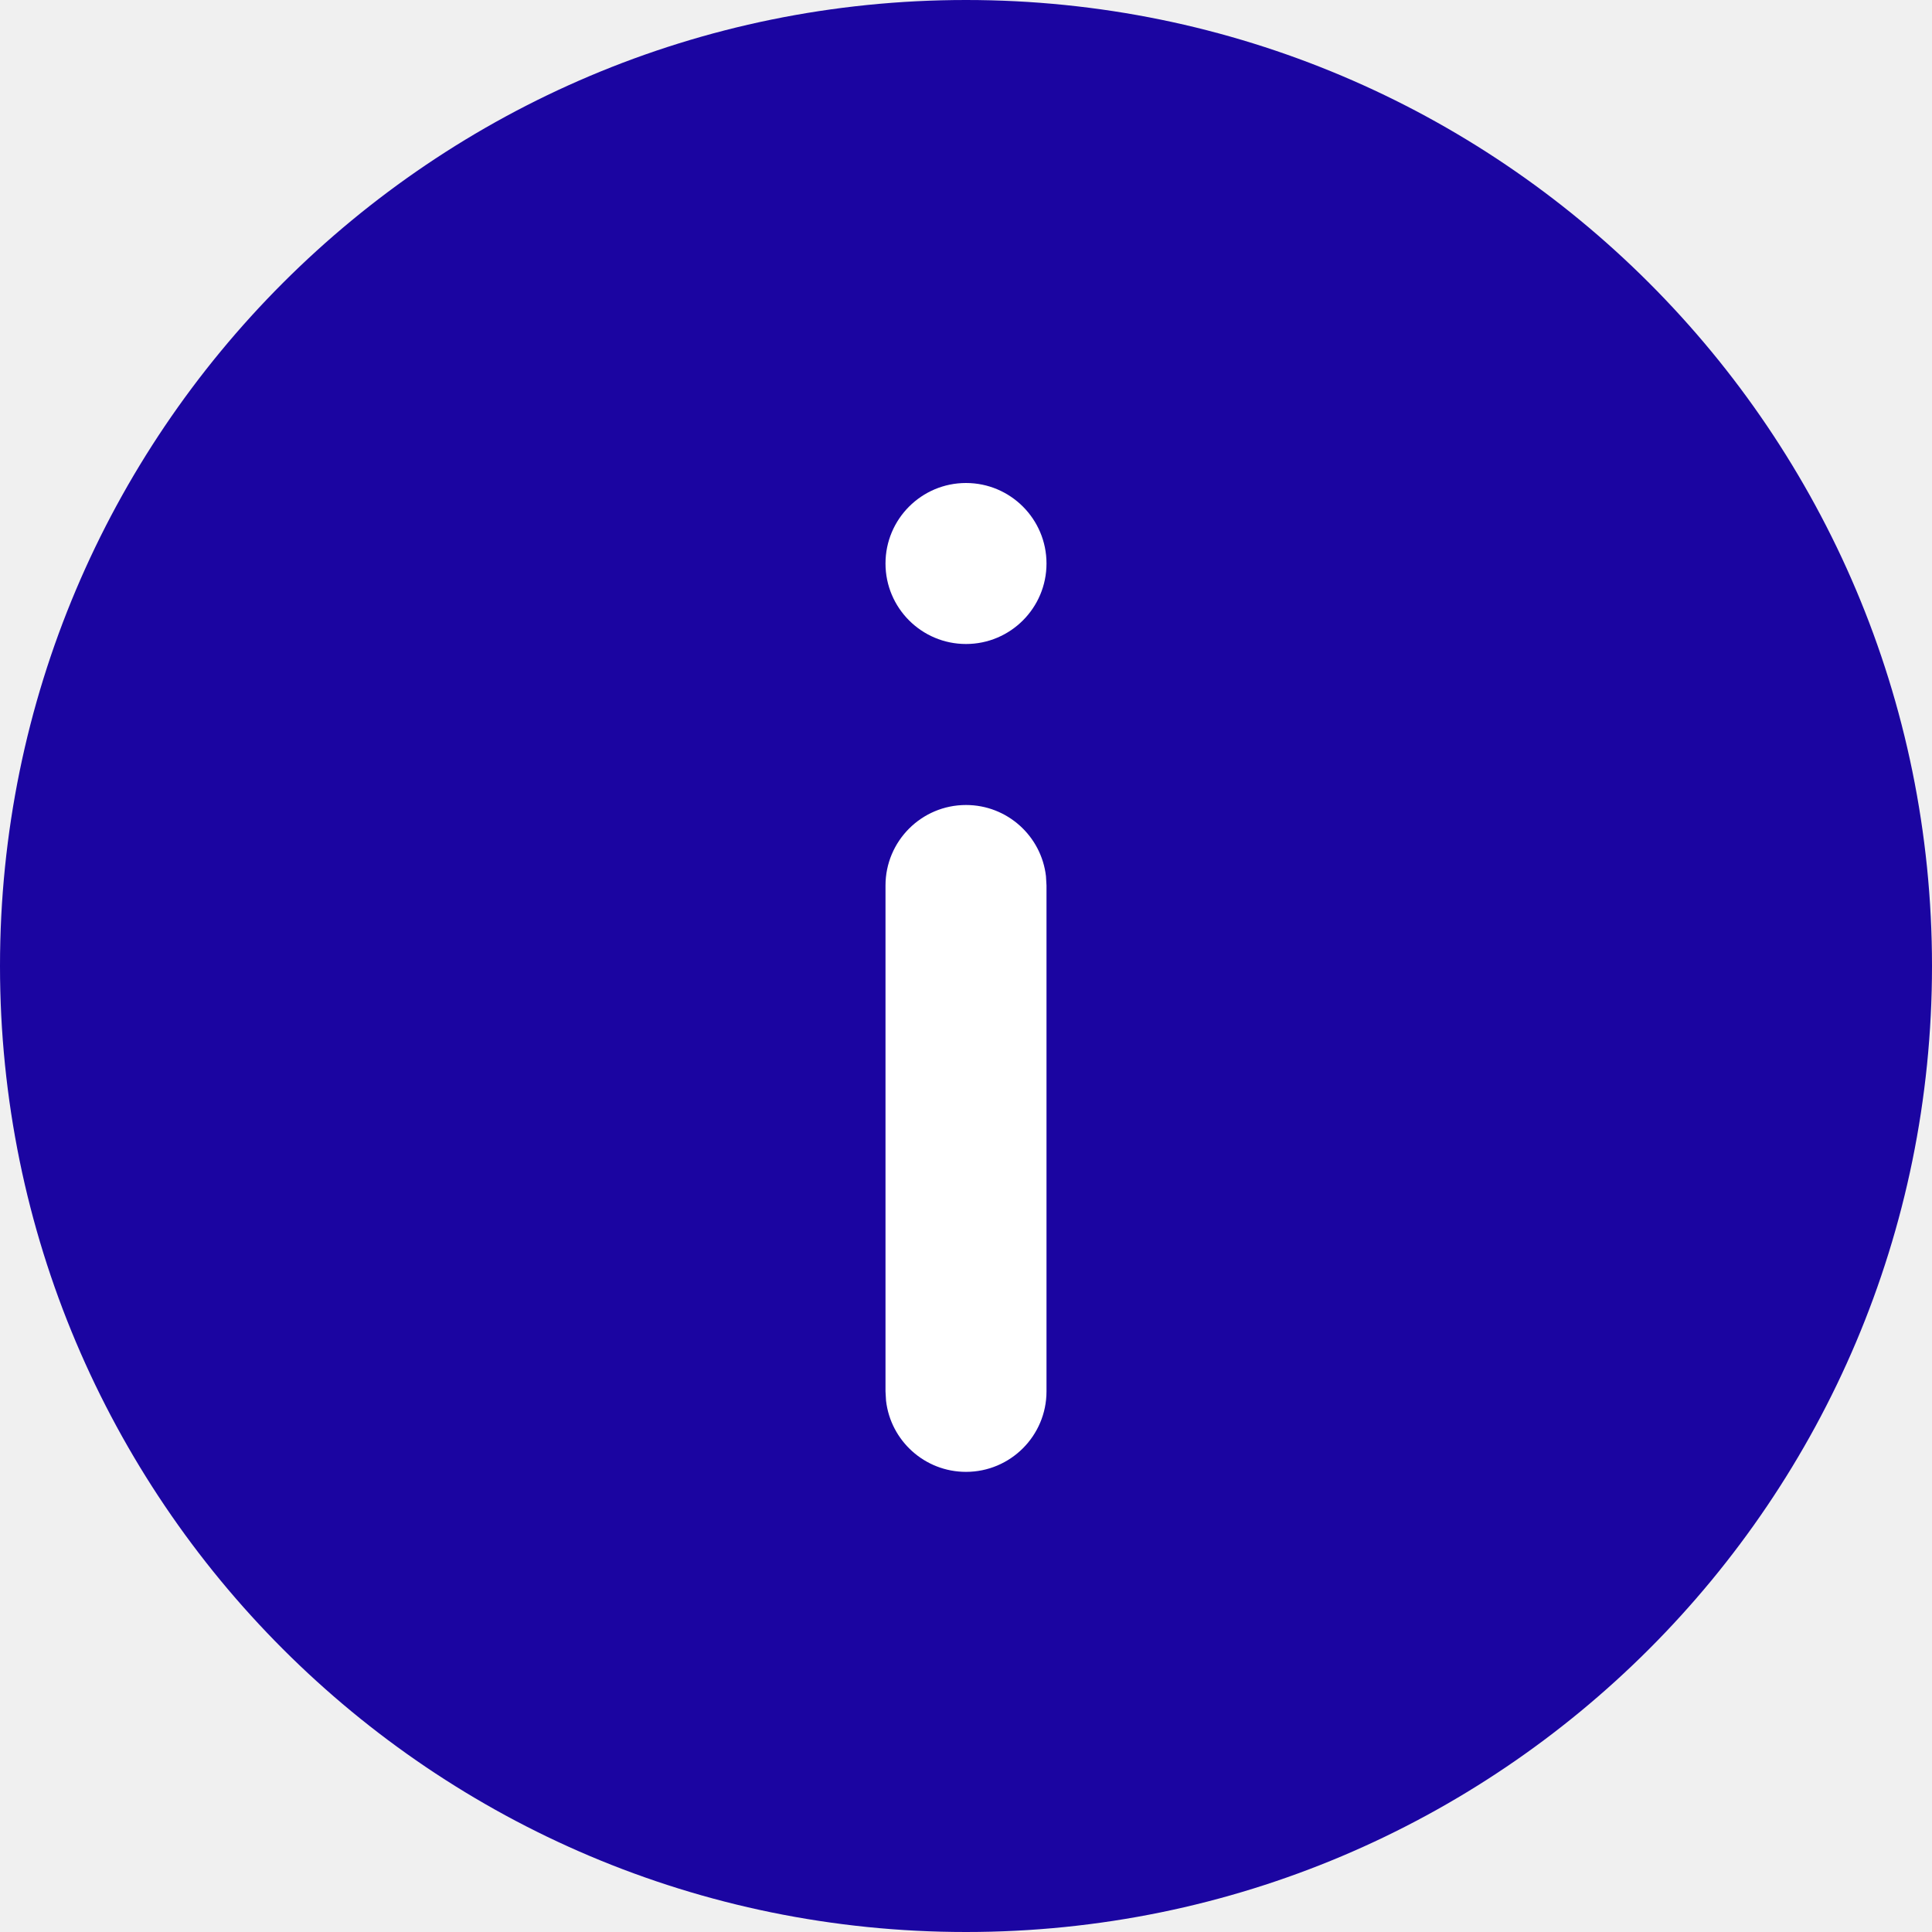
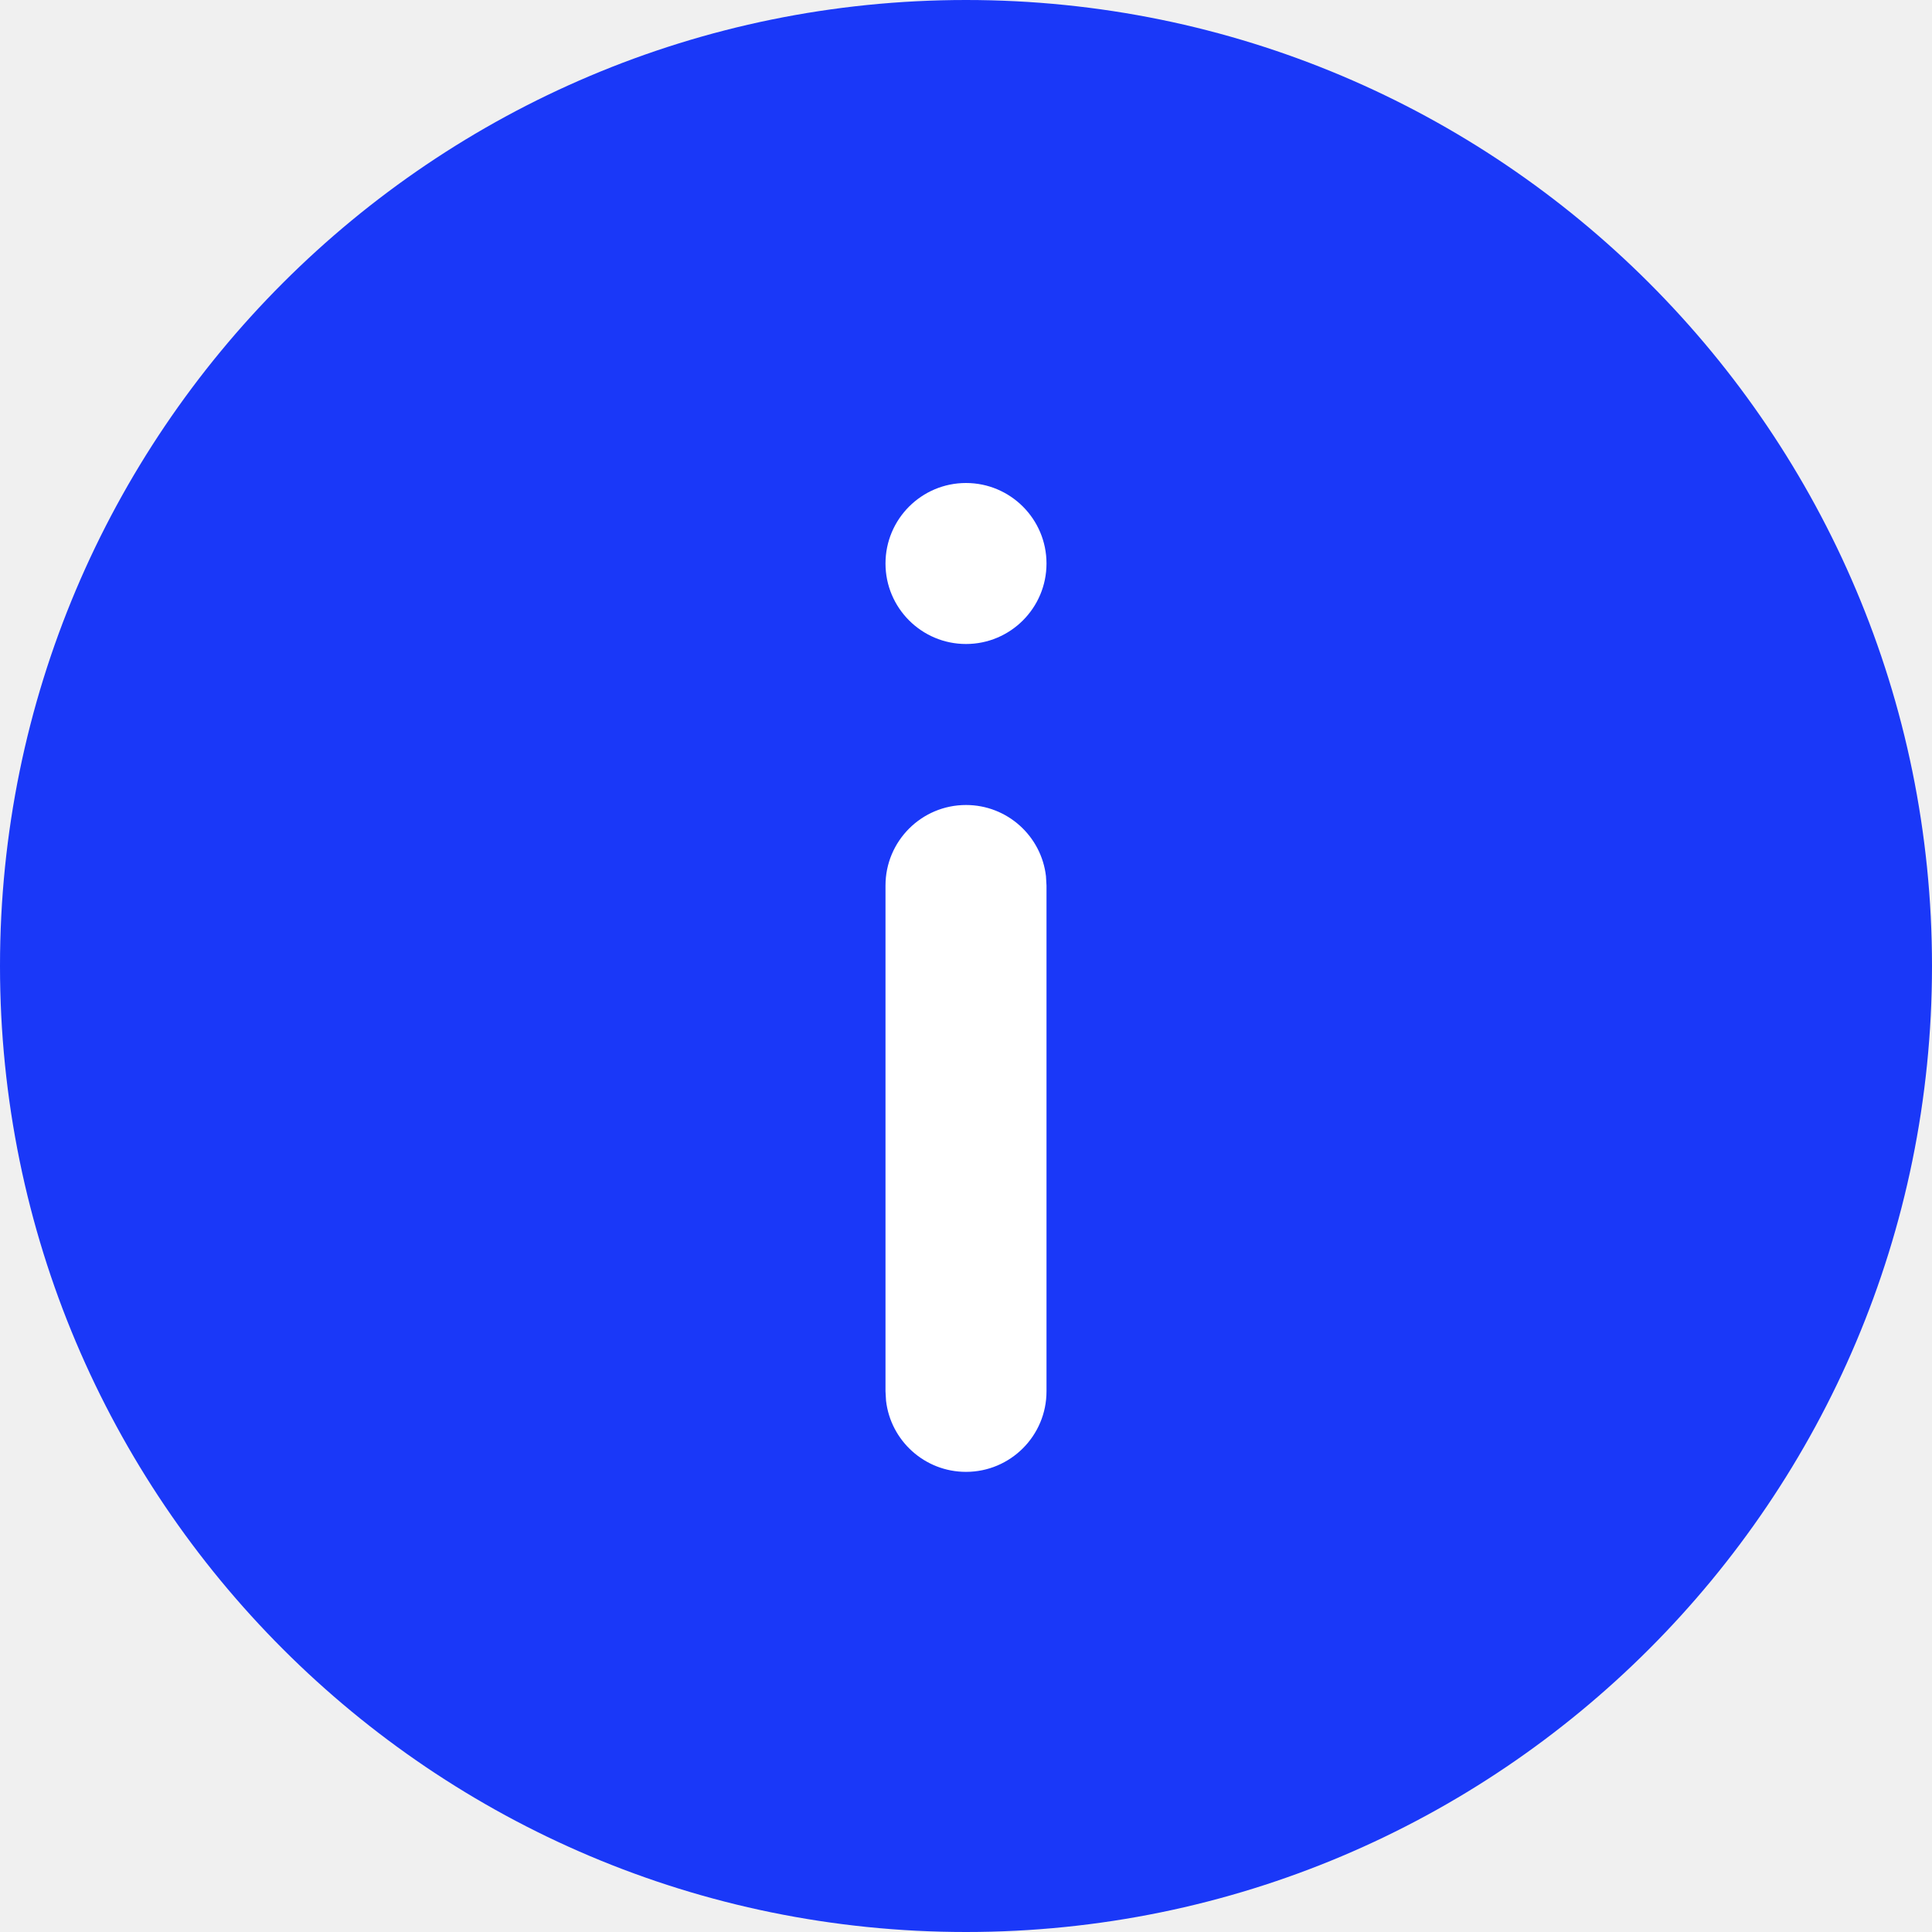
<svg xmlns="http://www.w3.org/2000/svg" width="18px" height="18px" viewBox="0 0 18 18" version="1.1">
  <g id="Icon/Tip-Copy-3">
    <g id="Setup/Icon-Button/Outline">
-       <path d="M9 18C13.971 18 18 13.971 18 9C18 4.029 13.971 0 9 0C4.029 0 0 4.029 0 9C0 13.971 4.029 18 9 18Z" id="Oval" fill="#1B05A1" stroke="none" />
+       <path d="M9 18C13.971 18 18 13.971 18 9C18 4.029 13.971 0 9 0C4.029 0 0 4.029 0 9C0 13.971 4.029 18 9 18Z" id="Oval" fill="#1a38f8" stroke="none" />
    </g>
    <path d="M1.5 0.75C1.5 1.164 1.164 1.5 0.75 1.5C0.336 1.5 0 1.164 0 0.75C0 0.336 0.336 0 0.75 0C1.164 0 1.5 0.336 1.5 0.75ZM1.495 3.663C1.452 3.29 1.135 3 0.75 3C0.336 3 0 3.336 0 3.75L0 8.463L0.005 8.55C0.048 8.923 0.365 9.213 0.75 9.213C1.164 9.213 1.5 8.877 1.5 8.463L1.5 3.75L1.495 3.663Z" transform="translate(8.25 4.5)" id="Combined-Shape" fill="#FFFFFF" fill-rule="evenodd" stroke="none" />
  </g>
</svg>
